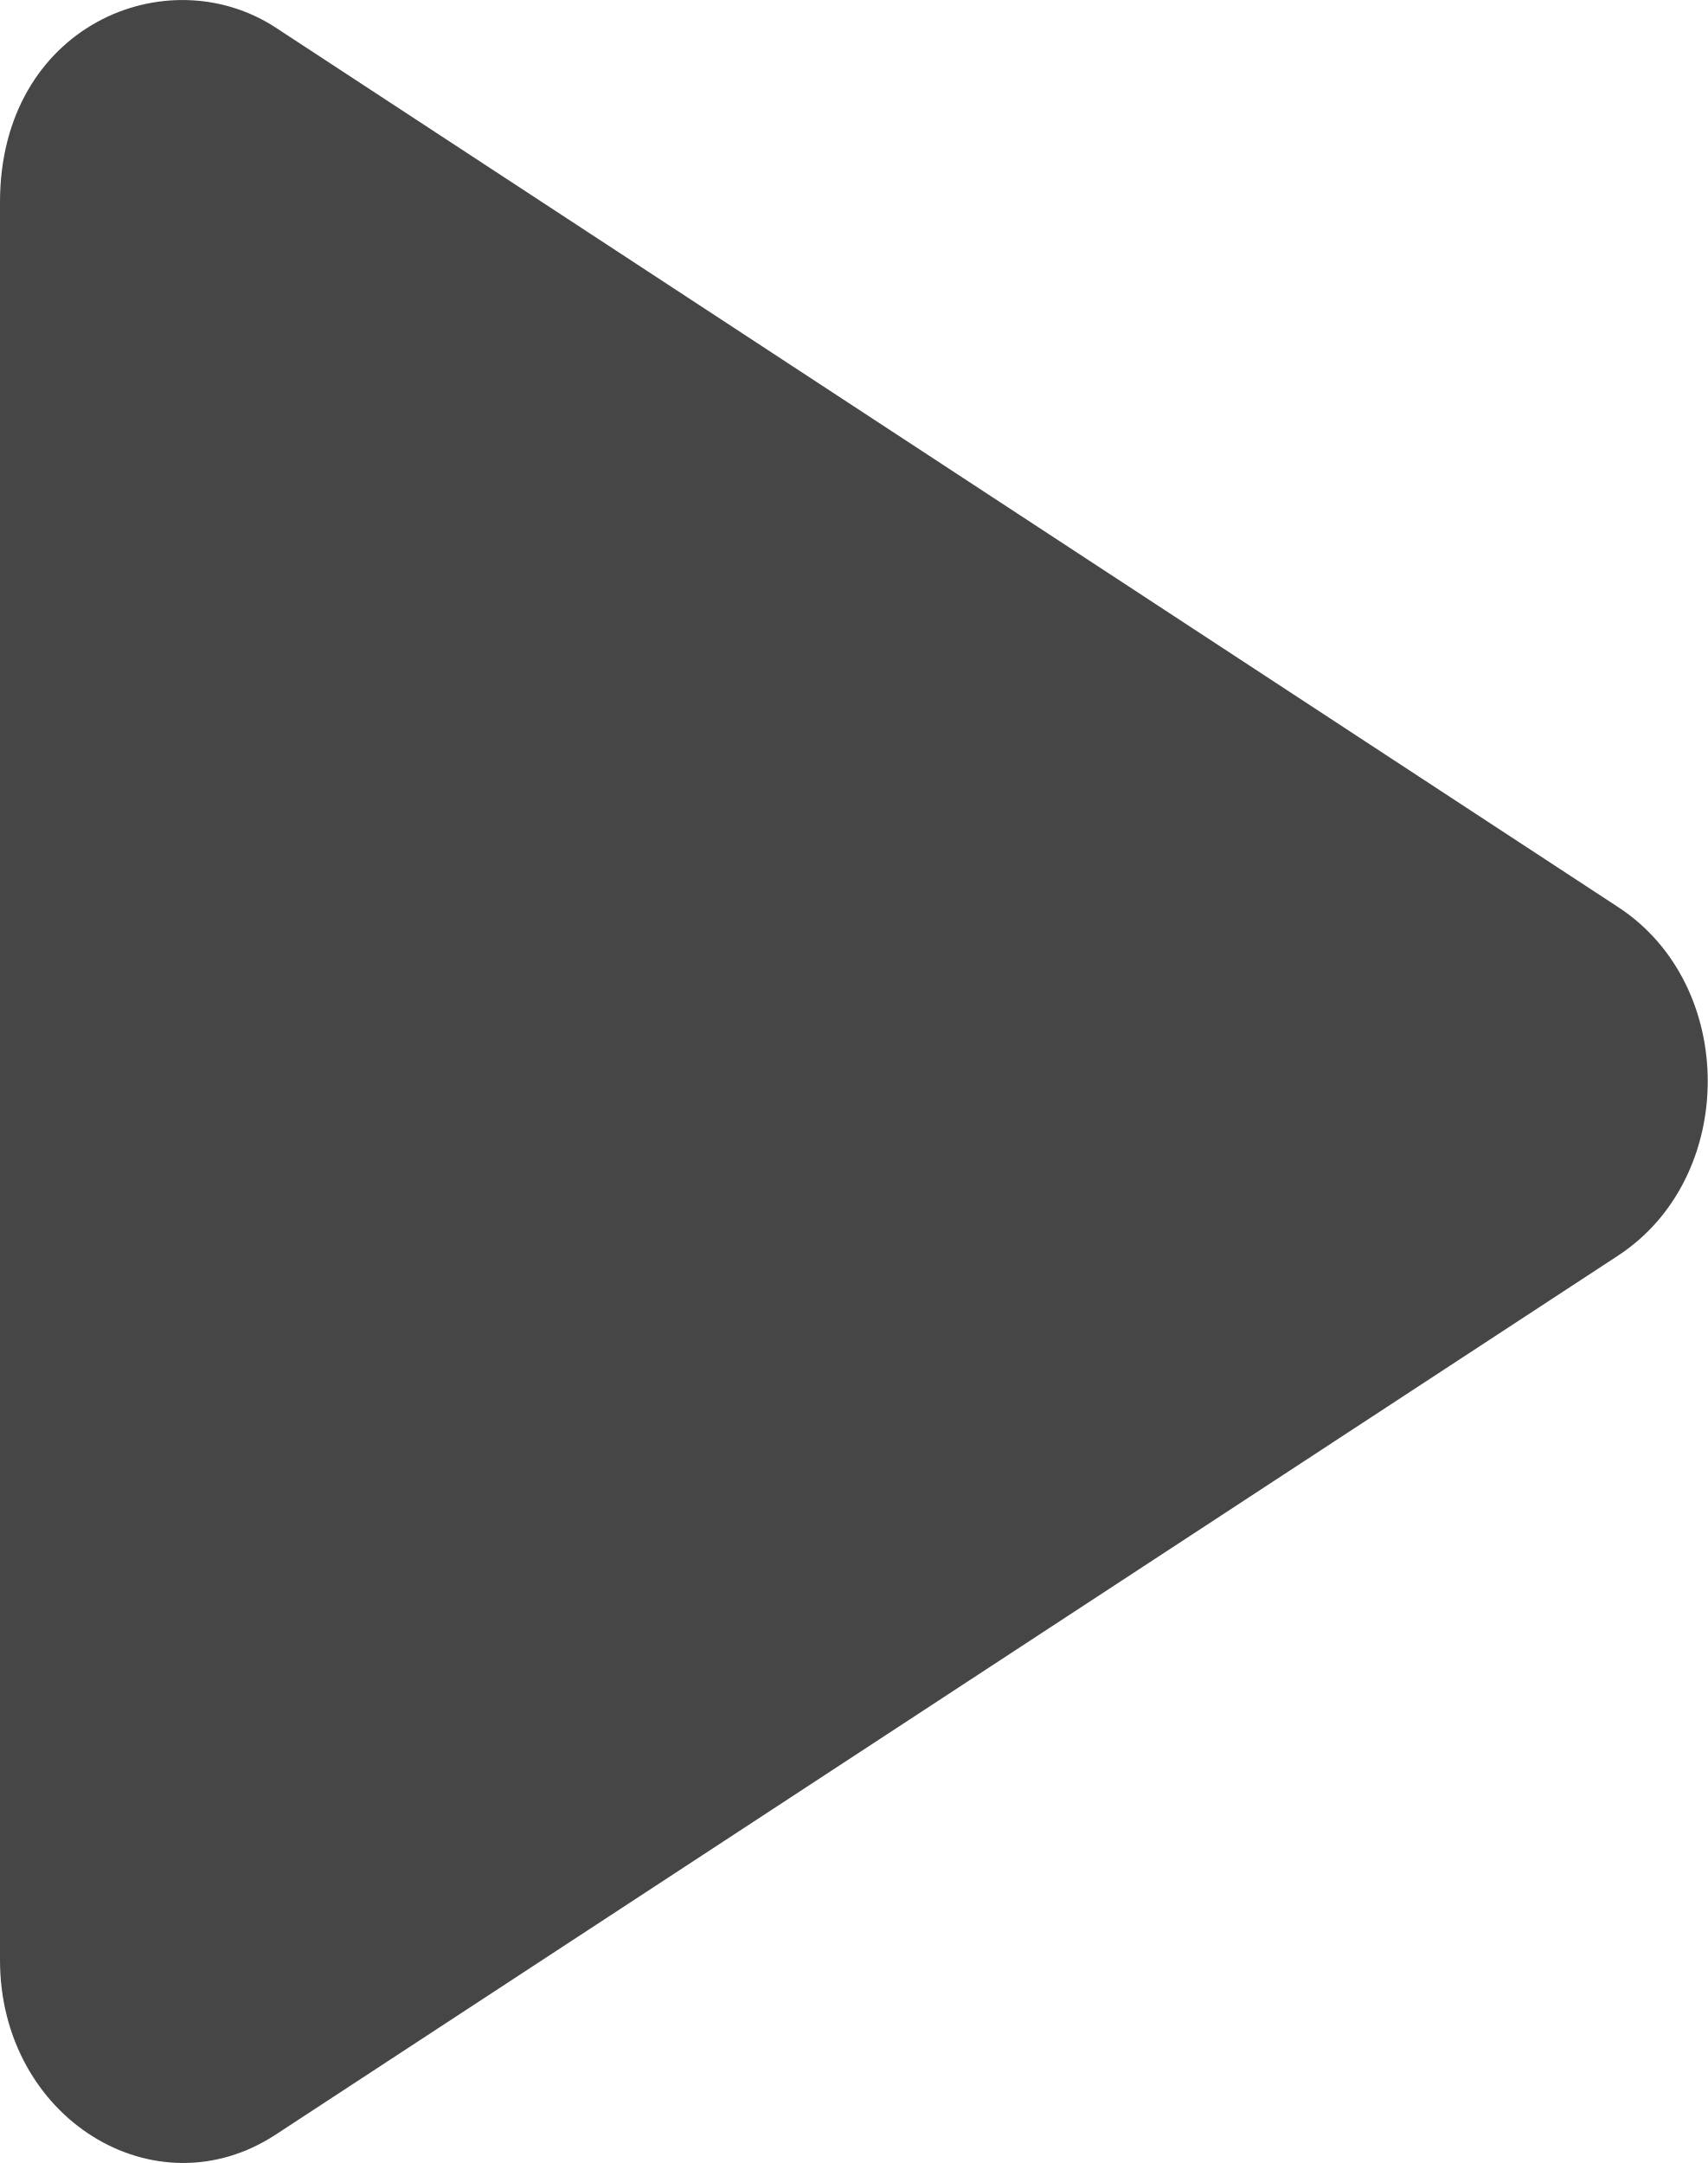
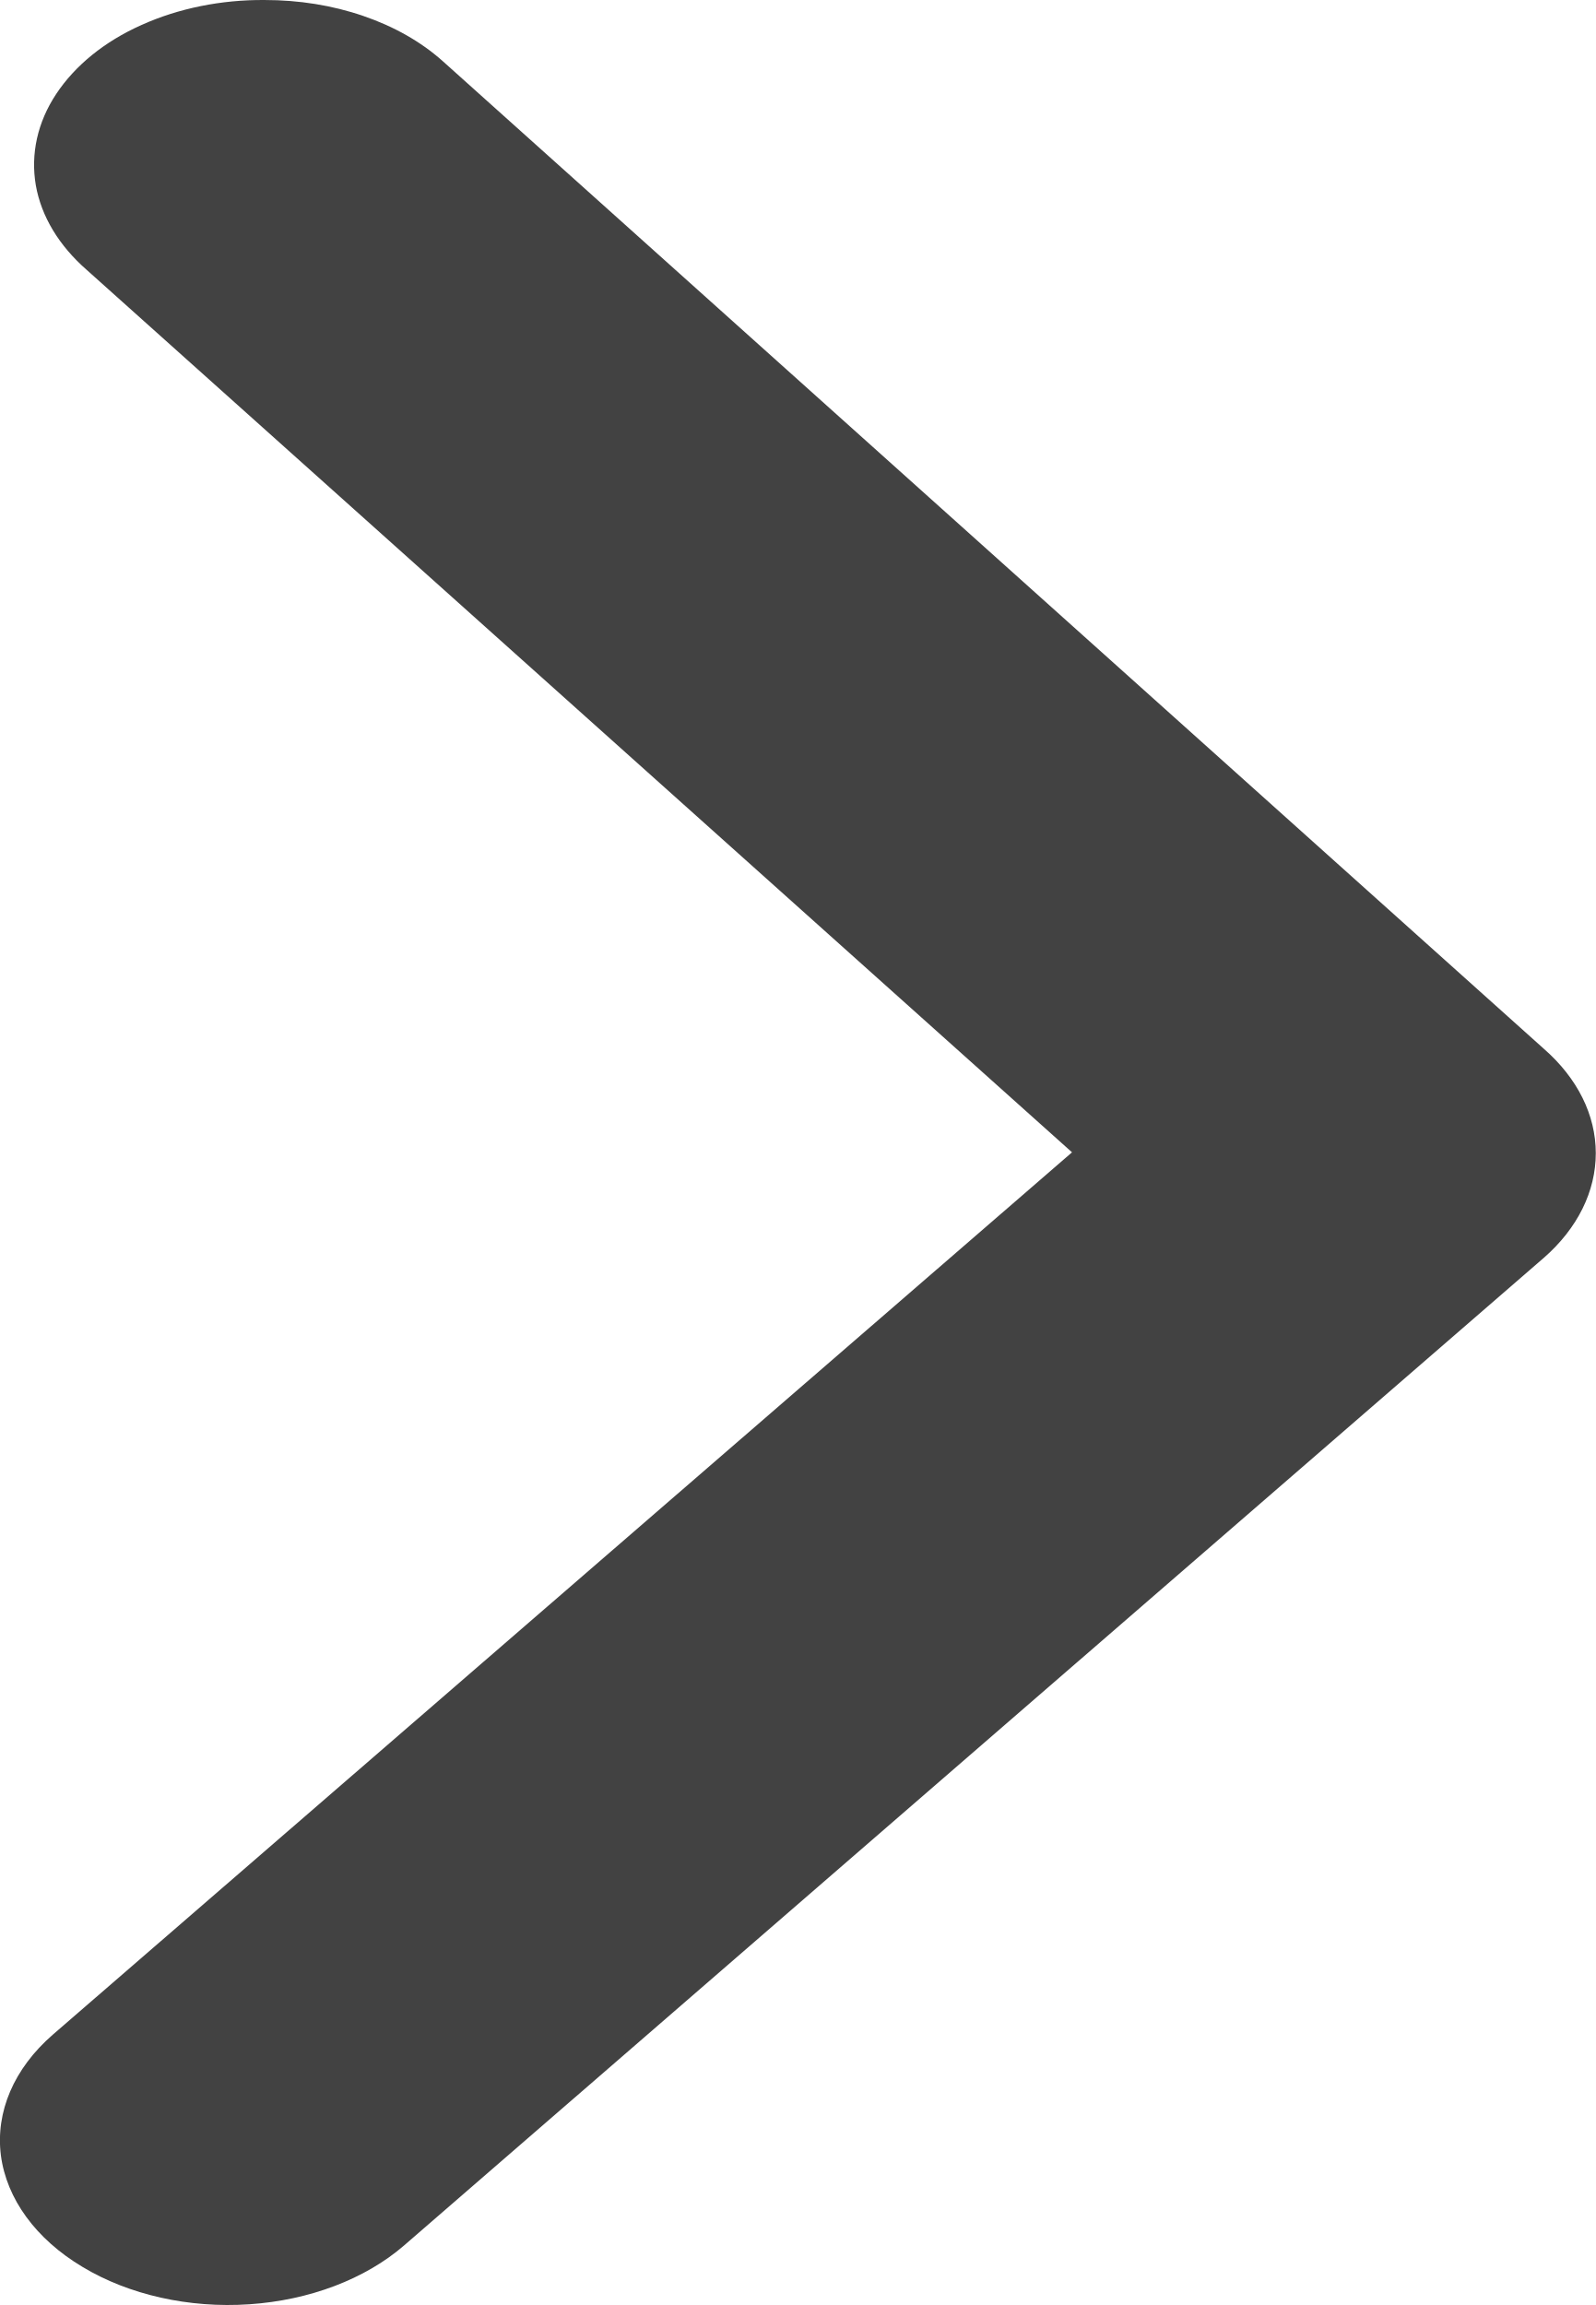
- <svg xmlns="http://www.w3.org/2000/svg" width="15" height="19" viewBox="0 0 15 19" fill="none">
-   <path d="M14.21 7.966L2.424 0.244C1.467 -0.383 0 0.225 0 1.776V17.217C0 18.608 1.363 19.447 2.424 18.749L14.21 11.031C15.262 10.345 15.265 8.652 14.21 7.966Z" fill="#464646" />
+ <svg xmlns="http://www.w3.org/2000/svg" width="9" height="13" viewBox="0 0 9 13" fill="none">
+   <path d="M1.493 6.38962e-05C1.685 -0 1.875 0.03 2.049 0.09C2.222 0.149 2.375 0.236 2.496 0.344L8.707 5.915C8.897 6.081 9 6.289 9 6.504C9 6.719 8.897 6.928 8.707 7.094L2.278 12.665C2.059 12.854 1.746 12.973 1.406 12.996C1.066 13.019 0.727 12.943 0.465 12.785C0.202 12.628 0.037 12.401 0.005 12.156C-0.026 11.91 0.079 11.666 0.297 11.476L6.046 6.499L0.49 1.523C0.333 1.386 0.233 1.221 0.202 1.045C0.172 0.869 0.211 0.69 0.317 0.53C0.423 0.37 0.589 0.234 0.798 0.141C1.006 0.047 1.248 -0.002 1.493 6.38962e-05Z" fill="#424242" />
</svg>
